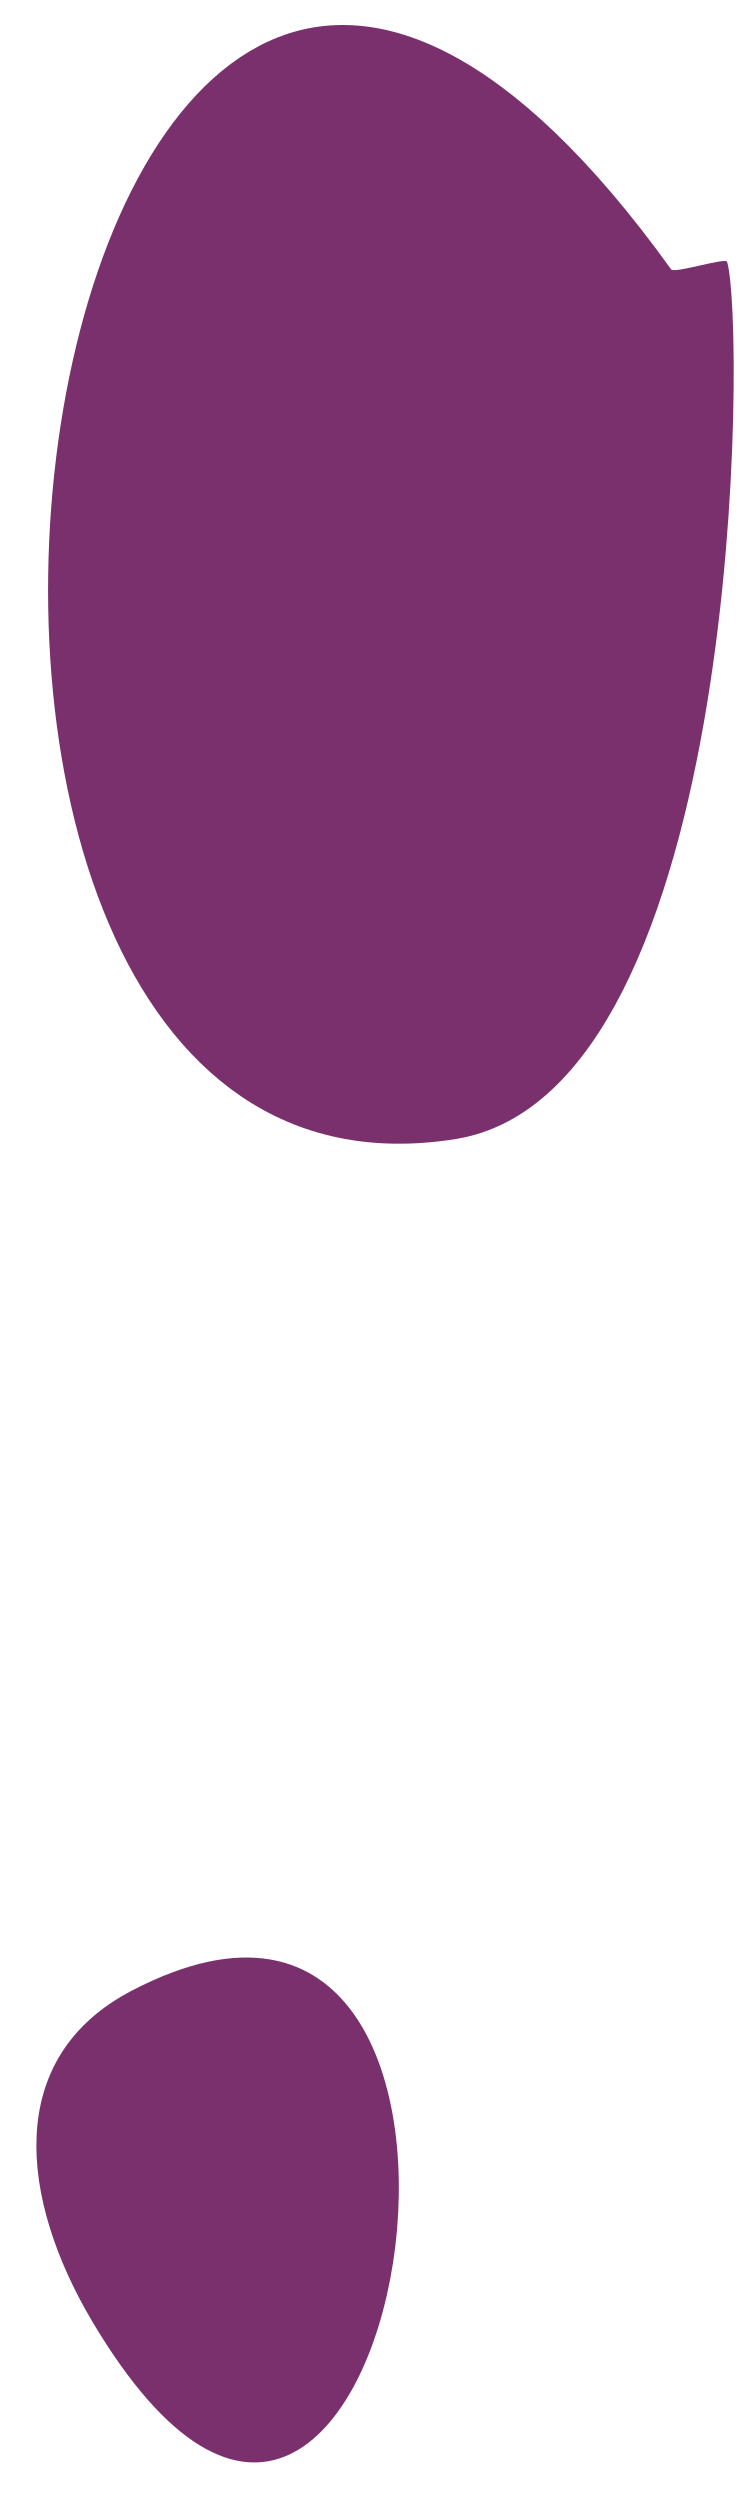
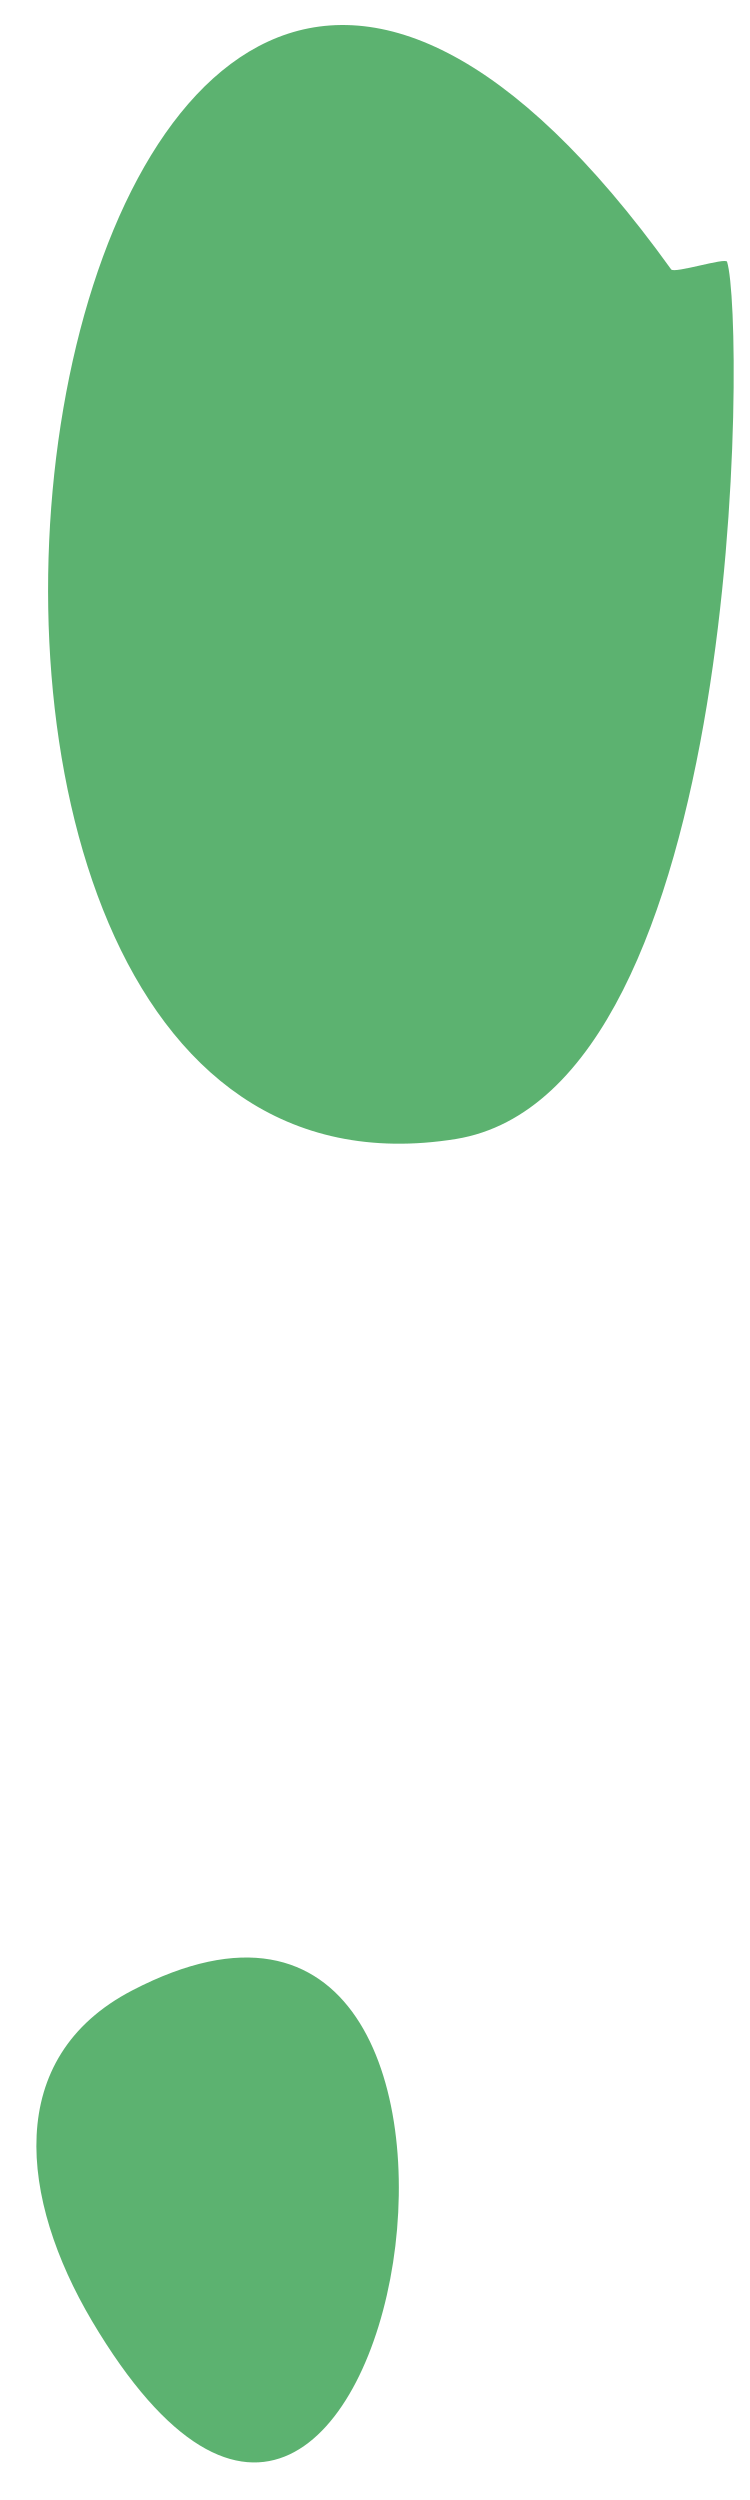
<svg xmlns="http://www.w3.org/2000/svg" width="100%" height="100%" viewBox="0 0 12 40" version="1.1" xml:space="preserve" style="fill-rule:evenodd;clip-rule:evenodd;stroke-linejoin:round;stroke-miterlimit:2;">
-   <g>
-     <path d="M1.47,37.133c-1.149,-1.944 -1.423,-4.211 0.645,-5.286c7.097,-3.694 4.249,13.542 -0.645,5.286" style="fill:#7a306c;" />
-     <path d="M10.739,4.311c0.054,0.068 0.869,-0.194 0.894,-0.123c0.295,0.946 0.29,13.279 -4.338,14.036c-10.999,1.769 -6.9,-28.3 3.444,-13.913" style="fill:#7a306c;" />
+   <g style="fill:#5cb270">
+     <path d="M1.47,37.133c-1.149,-1.944 -1.423,-4.211 0.645,-5.286c7.097,-3.694 4.249,13.542 -0.645,5.286" />
+     <path d="M10.739,4.311c0.054,0.068 0.869,-0.194 0.894,-0.123c0.295,0.946 0.29,13.279 -4.338,14.036c-10.999,1.769 -6.9,-28.3 3.444,-13.913" />
  </g>
</svg>
